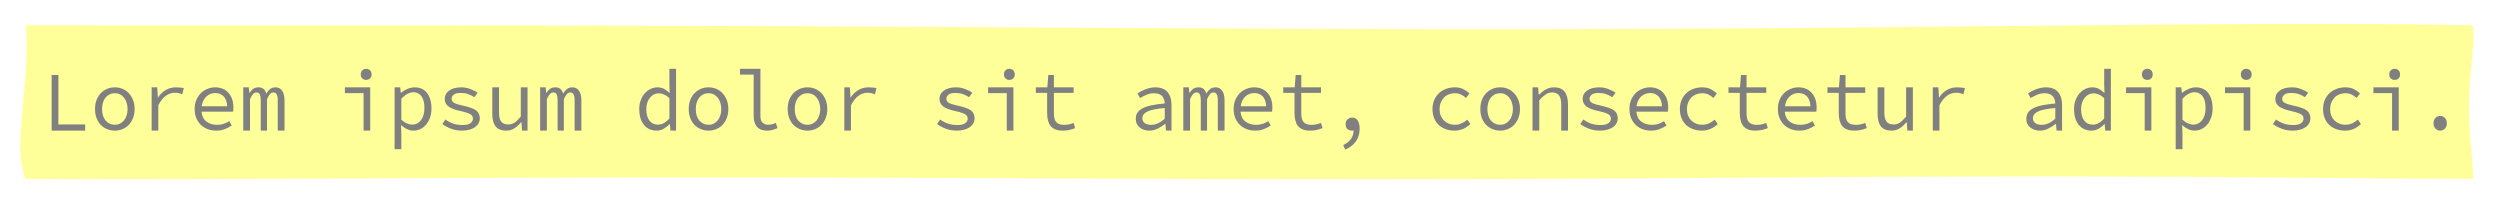
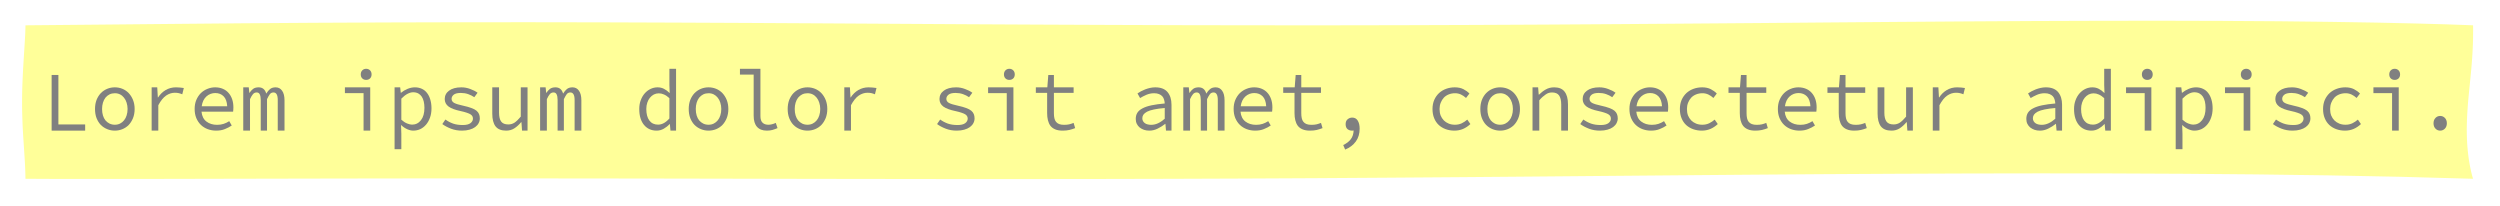
<svg xmlns="http://www.w3.org/2000/svg" xmlns:xlink="http://www.w3.org/1999/xlink" width="404.238pt" height="33.285pt" viewBox="0 0 404.238 33.285" version="1.1">
  <defs>
    <g>
      <symbol overflow="visible" id="glyph0-0">
        <path style="stroke:none;" d="M 1 0 L 1 -8.797 L 7.125 -8.797 L 7.125 0 Z M 2.406 -0.766 L 5.672 -0.766 L 4.75 -2.531 L 4.094 -3.906 L 4.031 -3.906 L 3.344 -2.531 Z M 1.859 -1.453 L 3.484 -4.531 L 1.859 -7.625 Z M 4.031 -5.156 L 4.094 -5.156 L 4.703 -6.406 L 5.547 -8 L 2.562 -8 L 3.406 -6.406 Z M 4.547 -4.516 L 6.25 -1.453 L 6.25 -7.625 Z M 4.547 -4.516 " />
      </symbol>
      <symbol overflow="visible" id="glyph0-1">
        <path style="stroke:none;" d="M 1.781 0 L 1.781 -9 L 2.875 -9 L 2.875 -1 L 7.203 -1 L 7.203 0 Z M 1.781 0 " />
      </symbol>
      <symbol overflow="visible" id="glyph0-2">
        <path style="stroke:none;" d="M 4 0 C 3.57 0 3.164 -0.078 2.781 -0.234 C 2.395 -0.391 2.051 -0.613 1.75 -0.906 C 1.457 -1.207 1.223 -1.578 1.047 -2.016 C 0.879 -2.453 0.797 -2.945 0.797 -3.5 C 0.797 -4.039 0.879 -4.531 1.047 -4.969 C 1.223 -5.406 1.457 -5.773 1.75 -6.078 C 2.051 -6.379 2.395 -6.609 2.781 -6.766 C 3.164 -6.922 3.57 -7 4 -7 C 4.426 -7 4.832 -6.922 5.219 -6.766 C 5.602 -6.609 5.941 -6.379 6.234 -6.078 C 6.523 -5.773 6.758 -5.406 6.938 -4.969 C 7.113 -4.531 7.203 -4.039 7.203 -3.5 C 7.203 -2.945 7.113 -2.453 6.938 -2.016 C 6.758 -1.578 6.523 -1.207 6.234 -0.906 C 5.941 -0.613 5.602 -0.391 5.219 -0.234 C 4.832 -0.078 4.426 0 4 0 Z M 4 -0.953 C 4.312 -0.953 4.594 -1.016 4.844 -1.141 C 5.094 -1.266 5.305 -1.438 5.484 -1.656 C 5.672 -1.883 5.812 -2.148 5.906 -2.453 C 6.008 -2.766 6.062 -3.113 6.062 -3.5 C 6.062 -3.863 6.008 -4.203 5.906 -4.516 C 5.812 -4.828 5.672 -5.098 5.484 -5.328 C 5.305 -5.555 5.094 -5.734 4.844 -5.859 C 4.594 -5.984 4.312 -6.047 4 -6.047 C 3.688 -6.047 3.398 -5.984 3.141 -5.859 C 2.891 -5.734 2.672 -5.555 2.484 -5.328 C 2.305 -5.098 2.172 -4.828 2.078 -4.516 C 1.984 -4.203 1.938 -3.863 1.938 -3.5 C 1.938 -3.113 1.984 -2.766 2.078 -2.453 C 2.172 -2.148 2.305 -1.883 2.484 -1.656 C 2.672 -1.438 2.891 -1.266 3.141 -1.141 C 3.398 -1.016 3.688 -0.953 4 -0.953 Z M 4 -0.953 " />
      </symbol>
      <symbol overflow="visible" id="glyph0-3">
        <path style="stroke:none;" d="M 1.953 0 L 1.953 -7 L 2.859 -7 L 2.953 -5.359 L 2.984 -5.359 C 3.316 -5.867 3.727 -6.27 4.219 -6.562 C 4.719 -6.852 5.27 -7 5.875 -7 C 6.113 -7 6.332 -6.988 6.531 -6.969 C 6.738 -6.957 6.945 -6.93 7.156 -6.891 L 6.906 -5.875 C 6.676 -5.969 6.484 -6.031 6.328 -6.062 C 6.172 -6.102 5.961 -6.125 5.703 -6.125 C 5.211 -6.125 4.742 -5.973 4.297 -5.672 C 3.848 -5.367 3.426 -4.848 3.031 -4.109 L 3.031 0 Z M 1.953 0 " />
      </symbol>
      <symbol overflow="visible" id="glyph0-4">
        <path style="stroke:none;" d="M 4.391 0 C 3.91 0 3.457 -0.078 3.031 -0.234 C 2.613 -0.391 2.242 -0.617 1.922 -0.922 C 1.609 -1.223 1.359 -1.594 1.172 -2.031 C 0.992 -2.469 0.906 -2.957 0.906 -3.5 C 0.906 -4.039 0.992 -4.523 1.172 -4.953 C 1.359 -5.391 1.602 -5.758 1.906 -6.062 C 2.219 -6.363 2.57 -6.594 2.969 -6.75 C 3.363 -6.914 3.781 -7 4.219 -7 C 4.676 -7 5.086 -6.922 5.453 -6.766 C 5.828 -6.609 6.141 -6.383 6.391 -6.094 C 6.641 -5.812 6.832 -5.473 6.969 -5.078 C 7.102 -4.691 7.172 -4.254 7.172 -3.766 C 7.172 -3.629 7.164 -3.5 7.156 -3.375 C 7.145 -3.258 7.133 -3.156 7.125 -3.062 L 2.016 -3.062 C 2.086 -2.352 2.352 -1.82 2.812 -1.469 C 3.281 -1.113 3.852 -0.938 4.531 -0.938 C 4.926 -0.938 5.281 -0.988 5.594 -1.094 C 5.906 -1.195 6.207 -1.344 6.5 -1.531 L 6.906 -0.828 C 6.582 -0.609 6.211 -0.414 5.797 -0.25 C 5.391 -0.082 4.922 0 4.391 0 Z M 4.234 -6.078 C 3.973 -6.078 3.719 -6.031 3.469 -5.938 C 3.227 -5.844 3.008 -5.707 2.812 -5.531 C 2.613 -5.352 2.445 -5.129 2.312 -4.859 C 2.188 -4.598 2.098 -4.289 2.047 -3.938 L 6.172 -3.938 C 6.129 -4.664 5.938 -5.203 5.594 -5.547 C 5.25 -5.898 4.797 -6.078 4.234 -6.078 Z M 4.234 -6.078 " />
      </symbol>
      <symbol overflow="visible" id="glyph0-5">
        <path style="stroke:none;" d="M 0.766 0 L 0.766 -7 L 1.656 -7 L 1.75 -6.094 L 1.766 -6.094 C 1.941 -6.363 2.141 -6.582 2.359 -6.75 C 2.578 -6.914 2.875 -7 3.25 -7 C 3.883 -7 4.297 -6.66 4.484 -5.984 C 4.672 -6.297 4.875 -6.539 5.094 -6.719 C 5.32 -6.906 5.625 -7 6 -7 C 6.445 -7 6.797 -6.816 7.047 -6.453 C 7.305 -6.098 7.438 -5.578 7.438 -4.891 L 7.438 0 L 6.344 0 L 6.344 -4.953 C 6.344 -5.766 6.113 -6.172 5.656 -6.172 C 5.414 -6.172 5.223 -6.082 5.078 -5.906 C 4.941 -5.727 4.785 -5.457 4.609 -5.094 L 4.609 0 L 3.594 0 L 3.594 -4.953 C 3.594 -5.348 3.539 -5.648 3.438 -5.859 C 3.344 -6.066 3.176 -6.172 2.938 -6.172 C 2.695 -6.172 2.5 -6.082 2.344 -5.906 C 2.188 -5.727 2.023 -5.457 1.859 -5.094 L 1.859 0 Z M 0.766 0 " />
      </symbol>
      <symbol overflow="visible" id="glyph0-6">
        <path style="stroke:none;" d="" />
      </symbol>
      <symbol overflow="visible" id="glyph0-7">
        <path style="stroke:none;" d="M 4.219 0 L 4.219 -6.062 L 1.203 -6.062 L 1.203 -7 L 5.297 -7 L 5.297 0 Z M 4.641 -8.203 C 4.391 -8.203 4.18 -8.281 4.016 -8.438 C 3.848 -8.602 3.766 -8.82 3.766 -9.094 C 3.766 -9.363 3.848 -9.582 4.016 -9.75 C 4.18 -9.914 4.391 -10 4.641 -10 C 4.891 -10 5.098 -9.914 5.266 -9.75 C 5.43 -9.582 5.516 -9.363 5.516 -9.094 C 5.516 -8.82 5.43 -8.602 5.266 -8.438 C 5.098 -8.281 4.891 -8.203 4.641 -8.203 Z M 4.641 -8.203 " />
      </symbol>
      <symbol overflow="visible" id="glyph0-8">
        <path style="stroke:none;" d="M 1.234 3 L 1.234 -7 L 2.141 -7 L 2.234 -6.125 L 2.281 -6.125 C 2.582 -6.375 2.93 -6.582 3.328 -6.75 C 3.723 -6.914 4.117 -7 4.516 -7 C 4.953 -7 5.336 -6.914 5.672 -6.75 C 6.004 -6.594 6.281 -6.363 6.5 -6.062 C 6.727 -5.77 6.898 -5.414 7.016 -5 C 7.141 -4.582 7.203 -4.113 7.203 -3.594 C 7.203 -3.031 7.117 -2.523 6.953 -2.078 C 6.797 -1.641 6.582 -1.266 6.312 -0.953 C 6.039 -0.641 5.727 -0.398 5.375 -0.234 C 5.02 -0.078 4.645 0 4.25 0 C 3.945 0 3.617 -0.078 3.266 -0.234 C 2.922 -0.391 2.602 -0.609 2.312 -0.891 L 2.281 -0.891 L 2.328 0.516 L 2.328 3 Z M 4.062 -0.969 C 4.645 -0.969 5.125 -1.207 5.5 -1.688 C 5.875 -2.164 6.062 -2.832 6.062 -3.688 C 6.062 -4.062 6.023 -4.398 5.953 -4.703 C 5.879 -5.016 5.77 -5.281 5.625 -5.5 C 5.477 -5.719 5.289 -5.891 5.062 -6.016 C 4.832 -6.141 4.555 -6.203 4.234 -6.203 C 3.953 -6.203 3.648 -6.117 3.328 -5.953 C 3.004 -5.785 2.672 -5.523 2.328 -5.172 L 2.328 -1.766 C 2.641 -1.484 2.953 -1.281 3.266 -1.156 C 3.578 -1.031 3.844 -0.969 4.062 -0.969 Z M 4.062 -0.969 " />
      </symbol>
      <symbol overflow="visible" id="glyph0-9">
        <path style="stroke:none;" d="M 4.125 0 C 3.488 0 2.898 -0.102 2.359 -0.312 C 1.816 -0.52 1.348 -0.77 0.953 -1.062 L 1.453 -1.797 C 1.828 -1.523 2.238 -1.305 2.688 -1.141 C 3.133 -0.984 3.66 -0.906 4.266 -0.906 C 4.816 -0.906 5.227 -1.004 5.5 -1.203 C 5.77 -1.41 5.906 -1.656 5.906 -1.938 C 5.906 -2.07 5.879 -2.191 5.828 -2.297 C 5.785 -2.398 5.691 -2.504 5.547 -2.609 C 5.398 -2.711 5.191 -2.805 4.922 -2.891 C 4.66 -2.984 4.312 -3.078 3.875 -3.172 C 3.031 -3.348 2.395 -3.586 1.969 -3.891 C 1.551 -4.203 1.344 -4.609 1.344 -5.109 C 1.344 -5.379 1.398 -5.629 1.516 -5.859 C 1.629 -6.086 1.801 -6.285 2.031 -6.453 C 2.258 -6.629 2.539 -6.766 2.875 -6.859 C 3.207 -6.953 3.594 -7 4.031 -7 C 4.531 -7 5.008 -6.91 5.469 -6.734 C 5.938 -6.566 6.332 -6.363 6.656 -6.125 L 6.125 -5.406 C 5.82 -5.613 5.488 -5.781 5.125 -5.906 C 4.758 -6.031 4.363 -6.094 3.938 -6.094 C 3.395 -6.094 3.008 -5.992 2.781 -5.797 C 2.562 -5.609 2.453 -5.391 2.453 -5.141 C 2.453 -4.848 2.598 -4.625 2.891 -4.469 C 3.18 -4.32 3.66 -4.176 4.328 -4.031 C 4.867 -3.914 5.312 -3.789 5.656 -3.656 C 6.008 -3.531 6.285 -3.383 6.484 -3.219 C 6.68 -3.051 6.816 -2.867 6.891 -2.672 C 6.973 -2.473 7.016 -2.242 7.016 -1.984 C 7.016 -1.711 6.953 -1.457 6.828 -1.219 C 6.703 -0.977 6.516 -0.766 6.266 -0.578 C 6.023 -0.398 5.723 -0.258 5.359 -0.156 C 5.004 -0.051 4.594 0 4.125 0 Z M 4.125 0 " />
      </symbol>
      <symbol overflow="visible" id="glyph0-10">
        <path style="stroke:none;" d="M 3.281 0 C 2.5 0 1.926 -0.227 1.562 -0.688 C 1.207 -1.156 1.031 -1.844 1.031 -2.75 L 1.031 -7 L 2.125 -7 L 2.125 -2.906 C 2.125 -2.258 2.238 -1.781 2.469 -1.469 C 2.695 -1.156 3.082 -1 3.625 -1 C 4 -1 4.336 -1.098 4.641 -1.297 C 4.941 -1.504 5.273 -1.828 5.641 -2.266 L 5.641 -7 L 6.734 -7 L 6.734 0 L 5.844 0 L 5.75 -1.359 L 5.688 -1.359 C 5.363 -0.961 5.004 -0.633 4.609 -0.375 C 4.223 -0.125 3.781 0 3.281 0 Z M 3.281 0 " />
      </symbol>
      <symbol overflow="visible" id="glyph0-11">
        <path style="stroke:none;" d="M 3.609 0 C 3.18 0 2.797 -0.078 2.453 -0.234 C 2.117 -0.391 1.828 -0.613 1.578 -0.906 C 1.328 -1.207 1.133 -1.57 1 -2 C 0.863 -2.438 0.797 -2.938 0.797 -3.5 C 0.797 -4.031 0.879 -4.508 1.047 -4.938 C 1.211 -5.375 1.43 -5.742 1.703 -6.047 C 1.973 -6.348 2.285 -6.582 2.641 -6.75 C 2.992 -6.914 3.363 -7 3.75 -7 C 4.133 -7 4.477 -6.922 4.781 -6.766 C 5.094 -6.609 5.391 -6.391 5.672 -6.109 L 5.719 -6.109 L 5.672 -7.375 L 5.672 -10 L 6.75 -10 L 6.75 0 L 5.844 0 L 5.75 -1.062 L 5.719 -1.062 C 5.445 -0.77 5.129 -0.52 4.766 -0.312 C 4.398 -0.102 4.016 0 3.609 0 Z M 3.844 -0.969 C 4.477 -0.969 5.086 -1.301 5.672 -1.969 L 5.672 -5.25 C 5.367 -5.531 5.078 -5.727 4.797 -5.844 C 4.523 -5.969 4.242 -6.031 3.953 -6.031 C 3.672 -6.031 3.406 -5.969 3.156 -5.844 C 2.914 -5.719 2.703 -5.539 2.516 -5.312 C 2.336 -5.094 2.195 -4.828 2.094 -4.516 C 1.988 -4.211 1.938 -3.875 1.938 -3.5 C 1.938 -2.695 2.102 -2.07 2.438 -1.625 C 2.77 -1.188 3.238 -0.969 3.844 -0.969 Z M 3.844 -0.969 " />
      </symbol>
      <symbol overflow="visible" id="glyph0-12">
        <path style="stroke:none;" d="M 5.422 0 C 4.734 0 4.207 -0.203 3.844 -0.609 C 3.477 -1.016 3.297 -1.617 3.297 -2.422 L 3.297 -9.062 L 1.078 -9.062 L 1.078 -10 L 4.391 -10 L 4.391 -2.344 C 4.391 -1.852 4.504 -1.5 4.734 -1.281 C 4.961 -1.062 5.273 -0.953 5.672 -0.953 C 6.047 -0.953 6.445 -1.051 6.875 -1.25 L 7.156 -0.406 C 6.852 -0.281 6.578 -0.18 6.328 -0.109 C 6.078 -0.035 5.773 0 5.422 0 Z M 5.422 0 " />
      </symbol>
      <symbol overflow="visible" id="glyph0-13">
        <path style="stroke:none;" d="M 5.25 0 C 4.781 0 4.383 -0.066 4.062 -0.203 C 3.738 -0.336 3.477 -0.531 3.281 -0.781 C 3.094 -1.039 2.957 -1.344 2.875 -1.688 C 2.789 -2.031 2.75 -2.414 2.75 -2.844 L 2.75 -6.109 L 0.922 -6.109 L 0.922 -7 L 2.781 -7 L 2.938 -9 L 3.844 -9 L 3.844 -7 L 7.031 -7 L 7.031 -6.109 L 3.844 -6.109 L 3.844 -2.828 C 3.844 -2.516 3.867 -2.238 3.922 -2 C 3.973 -1.77 4.062 -1.578 4.188 -1.422 C 4.312 -1.266 4.477 -1.145 4.688 -1.062 C 4.906 -0.977 5.172 -0.938 5.484 -0.938 C 5.785 -0.938 6.062 -0.961 6.312 -1.016 C 6.562 -1.078 6.801 -1.156 7.031 -1.25 L 7.281 -0.406 C 6.988 -0.289 6.676 -0.191 6.344 -0.109 C 6.02 -0.035 5.656 0 5.25 0 Z M 5.25 0 " />
      </symbol>
      <symbol overflow="visible" id="glyph0-14">
        <path style="stroke:none;" d="M 3.281 0 C 2.977 0 2.691 -0.039 2.422 -0.125 C 2.16 -0.219 1.926 -0.344 1.719 -0.5 C 1.52 -0.664 1.363 -0.863 1.25 -1.094 C 1.133 -1.332 1.078 -1.598 1.078 -1.891 C 1.078 -2.266 1.16 -2.594 1.328 -2.875 C 1.504 -3.156 1.781 -3.395 2.156 -3.594 C 2.539 -3.801 3.031 -3.969 3.625 -4.094 C 4.219 -4.219 4.93 -4.316 5.766 -4.391 C 5.754 -4.609 5.719 -4.816 5.656 -5.016 C 5.602 -5.223 5.508 -5.398 5.375 -5.547 C 5.238 -5.703 5.062 -5.82 4.844 -5.906 C 4.625 -6 4.359 -6.047 4.047 -6.047 C 3.617 -6.047 3.207 -5.961 2.812 -5.797 C 2.426 -5.629 2.082 -5.453 1.781 -5.266 L 1.359 -6.016 C 1.516 -6.129 1.703 -6.242 1.922 -6.359 C 2.141 -6.473 2.367 -6.578 2.609 -6.672 C 2.859 -6.766 3.117 -6.844 3.391 -6.906 C 3.672 -6.969 3.953 -7 4.234 -7 C 5.129 -7 5.789 -6.742 6.219 -6.234 C 6.645 -5.723 6.859 -5.039 6.859 -4.188 L 6.859 0 L 5.969 0 L 5.875 -1.094 L 5.844 -1.094 C 5.477 -0.801 5.07 -0.547 4.625 -0.328 C 4.188 -0.109 3.738 0 3.281 0 Z M 3.578 -0.938 C 3.941 -0.938 4.305 -1.02 4.672 -1.188 C 5.035 -1.352 5.398 -1.598 5.766 -1.922 L 5.766 -3.656 C 5.078 -3.602 4.5 -3.523 4.031 -3.422 C 3.562 -3.328 3.188 -3.207 2.906 -3.062 C 2.633 -2.914 2.438 -2.754 2.312 -2.578 C 2.195 -2.398 2.141 -2.207 2.141 -2 C 2.141 -1.812 2.18 -1.648 2.266 -1.516 C 2.348 -1.379 2.453 -1.27 2.578 -1.188 C 2.703 -1.102 2.852 -1.039 3.031 -1 C 3.207 -0.957 3.391 -0.938 3.578 -0.938 Z M 3.578 -0.938 " />
      </symbol>
      <symbol overflow="visible" id="glyph0-15">
        <path style="stroke:none;" d="M 2.938 3.062 L 2.625 2.328 C 3.176 2.066 3.586 1.75 3.859 1.375 C 4.141 1 4.289 0.531 4.312 -0.031 C 4.258 -0.008 4.211 0 4.172 0 C 4.141 0 4.098 0 4.047 0 C 3.766 0 3.52 -0.082 3.312 -0.25 C 3.113 -0.426 3.016 -0.691 3.016 -1.047 C 3.016 -1.391 3.117 -1.648 3.328 -1.828 C 3.547 -2.016 3.797 -2.109 4.078 -2.109 C 4.473 -2.109 4.77 -1.945 4.969 -1.625 C 5.176 -1.301 5.281 -0.863 5.281 -0.312 C 5.281 0.508 5.07 1.203 4.656 1.766 C 4.238 2.336 3.664 2.77 2.938 3.062 Z M 2.938 3.062 " />
      </symbol>
      <symbol overflow="visible" id="glyph0-16">
        <path style="stroke:none;" d="M 4.609 0 C 4.109 0 3.641 -0.078 3.203 -0.234 C 2.773 -0.391 2.398 -0.613 2.078 -0.906 C 1.754 -1.207 1.504 -1.578 1.328 -2.016 C 1.148 -2.453 1.062 -2.945 1.062 -3.5 C 1.062 -4.039 1.156 -4.531 1.344 -4.969 C 1.539 -5.406 1.801 -5.773 2.125 -6.078 C 2.457 -6.379 2.844 -6.609 3.281 -6.766 C 3.719 -6.922 4.18 -7 4.672 -7 C 5.211 -7 5.676 -6.898 6.062 -6.703 C 6.445 -6.504 6.77 -6.27 7.031 -6 L 6.484 -5.281 C 6.223 -5.52 5.945 -5.707 5.656 -5.844 C 5.363 -5.977 5.051 -6.047 4.719 -6.047 C 4.344 -6.047 4 -5.984 3.688 -5.859 C 3.375 -5.734 3.109 -5.555 2.891 -5.328 C 2.68 -5.098 2.516 -4.828 2.391 -4.516 C 2.266 -4.203 2.203 -3.863 2.203 -3.5 C 2.203 -3.113 2.258 -2.766 2.375 -2.453 C 2.5 -2.148 2.672 -1.883 2.891 -1.656 C 3.109 -1.438 3.367 -1.266 3.672 -1.141 C 3.973 -1.016 4.312 -0.953 4.688 -0.953 C 5.094 -0.953 5.461 -1.031 5.797 -1.188 C 6.129 -1.352 6.426 -1.551 6.688 -1.781 L 7.188 -1.062 C 6.82 -0.719 6.422 -0.453 5.984 -0.266 C 5.547 -0.086 5.086 0 4.609 0 Z M 4.609 0 " />
      </symbol>
      <symbol overflow="visible" id="glyph0-17">
        <path style="stroke:none;" d="M 1.234 0 L 1.234 -7 L 2.141 -7 L 2.234 -5.828 L 2.297 -5.828 C 2.629 -6.16 2.988 -6.438 3.375 -6.656 C 3.77 -6.883 4.223 -7 4.734 -7 C 5.504 -7 6.066 -6.766 6.422 -6.297 C 6.785 -5.836 6.969 -5.156 6.969 -4.25 L 6.969 0 L 5.875 0 L 5.875 -4.219 C 5.875 -4.875 5.758 -5.363 5.531 -5.688 C 5.301 -6.008 4.922 -6.172 4.391 -6.172 C 4.191 -6.172 4.008 -6.145 3.844 -6.094 C 3.676 -6.039 3.516 -5.957 3.359 -5.844 C 3.203 -5.738 3.035 -5.609 2.859 -5.453 C 2.691 -5.305 2.516 -5.125 2.328 -4.906 L 2.328 0 Z M 1.234 0 " />
      </symbol>
      <symbol overflow="visible" id="glyph0-18">
        <path style="stroke:none;" d="M 4 0 C 3.695 0 3.441 -0.109 3.234 -0.328 C 3.023 -0.547 2.922 -0.832 2.922 -1.188 C 2.922 -1.539 3.023 -1.828 3.234 -2.047 C 3.441 -2.266 3.695 -2.375 4 -2.375 C 4.301 -2.375 4.555 -2.266 4.766 -2.047 C 4.973 -1.828 5.078 -1.539 5.078 -1.188 C 5.078 -0.832 4.973 -0.547 4.766 -0.328 C 4.555 -0.109 4.301 0 4 0 Z M 4 0 " />
      </symbol>
      <symbol overflow="visible" id="glyph0-19">
        <path style="stroke:none;" d="" />
      </symbol>
    </g>
  </defs>
-   <g id="surface180494">
-     <path style=" stroke:none;fill-rule:evenodd;fill:rgb(100%,100%,0%);fill-opacity:0.4;" d="M 4.117 4.094 L 4.121 4.129 L 4.137 4.227 L 4.156 4.387 L 4.176 4.609 L 4.203 4.891 L 4.227 5.227 L 4.25 5.613 L 4.266 6.051 L 4.281 6.535 L 4.289 7.062 L 4.293 7.633 L 4.285 8.242 L 4.273 8.887 L 4.25 9.566 L 4.223 10.277 L 4.184 11.016 L 4.137 11.777 L 4.082 12.562 L 4.02 13.367 L 3.953 14.188 L 3.879 15.023 L 3.801 15.871 L 3.723 16.73 L 3.645 17.594 L 3.57 18.457 L 3.496 19.324 L 3.43 20.191 L 3.375 21.055 L 3.332 21.91 L 3.301 22.754 L 3.293 23.59 L 3.305 24.41 L 3.348 25.211 L 3.418 25.996 L 3.527 26.762 L 3.676 27.504 L 3.871 28.219 L 4.117 28.906 L 5.281 28.918 L 8.5 28.938 L 13.422 28.953 L 19.738 28.965 L 27.191 28.957 L 35.562 28.938 L 44.668 28.906 L 54.359 28.867 L 64.512 28.82 L 75.023 28.777 L 85.816 28.742 L 96.824 28.715 L 107.996 28.699 L 119.293 28.699 L 130.684 28.715 L 142.148 28.742 L 153.668 28.781 L 165.234 28.828 L 176.836 28.871 L 188.469 28.914 L 200.125 28.949 L 211.805 28.969 L 223.508 28.973 L 235.227 28.957 L 246.965 28.922 L 258.719 28.871 L 270.488 28.805 L 282.266 28.73 L 294.055 28.656 L 305.848 28.594 L 317.641 28.547 L 329.43 28.527 L 341.211 28.543 L 352.98 28.598 L 364.734 28.68 L 376.469 28.777 L 388.184 28.871 L 399.883 28.906 L 399.883 28.867 L 399.887 28.754 L 399.891 28.57 L 399.887 28.324 L 399.879 28.023 L 399.867 27.664 L 399.844 27.258 L 399.816 26.809 L 399.777 26.316 L 399.738 25.785 L 399.688 25.219 L 399.637 24.625 L 399.582 23.996 L 399.527 23.344 L 399.469 22.668 L 399.418 21.973 L 399.367 21.254 L 399.324 20.516 L 399.285 19.762 L 399.258 18.992 L 399.242 18.211 L 399.234 17.418 L 399.238 16.609 L 399.258 15.797 L 399.289 14.973 L 399.332 14.141 L 399.387 13.305 L 399.449 12.461 L 399.523 11.617 L 399.602 10.766 L 399.684 9.918 L 399.762 9.07 L 399.836 8.223 L 399.895 7.383 L 399.941 6.547 L 399.957 5.719 L 399.941 4.898 L 399.883 4.094 L 398.734 4.066 L 395.539 4.004 L 390.637 3.941 L 384.328 3.891 L 376.859 3.867 L 368.457 3.875 L 359.301 3.914 L 349.547 3.98 L 339.32 4.066 L 328.727 4.168 L 317.855 4.277 L 306.77 4.387 L 295.527 4.484 L 284.164 4.574 L 272.719 4.641 L 261.211 4.691 L 249.656 4.719 L 238.07 4.727 L 226.461 4.711 L 214.832 4.68 L 203.191 4.637 L 191.535 4.578 L 179.871 4.516 L 168.191 4.453 L 156.508 4.387 L 144.809 4.324 L 133.102 4.27 L 121.383 4.223 L 109.656 4.18 L 97.922 4.152 L 86.18 4.129 L 74.434 4.113 L 62.688 4.105 L 50.941 4.102 L 15.781 4.102 L 4.117 4.094 " />
+   <g id="surface198784">
+     <path style=" stroke:none;fill-rule:evenodd;fill:rgb(100%,100%,0%);fill-opacity:0.4;" d="M 4.117 4.094 L 4.117 4.25 L 4.113 4.441 L 4.105 4.695 L 4.094 5.008 L 4.082 5.379 L 4.062 5.797 L 4.035 6.266 L 4.008 6.77 L 3.973 7.316 L 3.938 7.895 L 3.898 8.5 L 3.859 9.137 L 3.816 9.797 L 3.777 10.477 L 3.734 11.172 L 3.699 11.887 L 3.664 12.617 L 3.633 13.355 L 3.605 14.109 L 3.586 14.867 L 3.574 15.637 L 3.57 16.414 L 3.57 17.195 L 3.582 17.984 L 3.602 18.777 L 3.629 19.578 L 3.66 20.383 L 3.703 21.191 L 3.75 22.008 L 3.805 22.832 L 3.859 23.668 L 3.914 24.508 L 3.969 25.359 L 4.023 26.223 L 4.066 27.102 L 4.098 27.996 L 4.117 28.906 L 5.309 28.914 L 8.594 28.93 L 13.594 28.938 L 19.992 28.938 L 27.52 28.926 L 35.953 28.906 L 45.117 28.887 L 54.855 28.867 L 65.051 28.852 L 75.602 28.844 L 86.43 28.848 L 97.469 28.859 L 108.668 28.875 L 119.992 28.898 L 131.406 28.922 L 142.891 28.938 L 154.422 28.953 L 165.996 28.953 L 177.598 28.941 L 189.223 28.914 L 200.867 28.871 L 212.527 28.812 L 224.207 28.734 L 235.898 28.648 L 247.605 28.551 L 259.324 28.449 L 271.051 28.348 L 282.789 28.25 L 294.523 28.164 L 306.262 28.098 L 317.988 28.051 L 329.703 28.031 L 341.406 28.043 L 353.09 28.098 L 364.762 28.199 L 376.43 28.355 L 388.125 28.586 L 399.883 28.906 L 399.867 28.852 L 399.82 28.703 L 399.75 28.461 L 399.668 28.145 L 399.574 27.758 L 399.473 27.312 L 399.375 26.812 L 399.277 26.266 L 399.184 25.684 L 399.102 25.062 L 399.031 24.418 L 398.969 23.746 L 398.922 23.059 L 398.891 22.352 L 398.871 21.633 L 398.863 20.902 L 398.875 20.164 L 398.895 19.422 L 398.93 18.672 L 398.973 17.918 L 399.027 17.16 L 399.086 16.402 L 399.156 15.641 L 399.23 14.883 L 399.305 14.117 L 399.383 13.355 L 399.531 11.824 L 399.605 11.055 L 399.668 10.285 L 399.727 9.516 L 399.777 8.742 L 399.82 7.969 L 399.852 7.195 L 399.875 6.418 L 399.887 5.641 L 399.891 4.867 L 399.883 4.094 L 398.719 4.047 L 395.504 3.934 L 390.594 3.797 L 384.293 3.656 L 376.855 3.535 L 368.5 3.438 L 359.395 3.379 L 349.695 3.352 L 339.523 3.363 L 328.973 3.398 L 318.133 3.461 L 307.062 3.539 L 295.82 3.629 L 284.441 3.727 L 272.969 3.816 L 261.422 3.902 L 249.82 3.977 L 238.18 4.035 L 226.512 4.074 L 214.828 4.094 L 203.129 4.09 L 191.418 4.07 L 179.703 4.031 L 167.988 3.98 L 156.266 3.918 L 132.82 3.777 L 121.098 3.711 L 109.379 3.656 L 97.664 3.613 L 85.957 3.594 L 74.254 3.598 L 62.559 3.629 L 50.871 3.684 L 39.191 3.766 L 27.508 3.871 L 15.82 3.984 L 4.117 4.094 " />
    <g style="fill:rgb(50.049%,50.049%,50.049%);fill-opacity:1;">
      <use xlink:href="#glyph0-1" x="6.567" y="21.122" />
      <use xlink:href="#glyph0-2" x="14.567" y="21.122" />
      <use xlink:href="#glyph0-3" x="22.567" y="21.122" />
      <use xlink:href="#glyph0-4" x="30.567" y="21.122" />
      <use xlink:href="#glyph0-5" x="38.567" y="21.122" />
      <use xlink:href="#glyph0-6" x="46.567" y="21.122" />
      <use xlink:href="#glyph0-7" x="54.567" y="21.122" />
      <use xlink:href="#glyph0-8" x="62.567" y="21.122" />
      <use xlink:href="#glyph0-9" x="70.567" y="21.122" />
      <use xlink:href="#glyph0-10" x="78.567" y="21.122" />
      <use xlink:href="#glyph0-5" x="86.567" y="21.122" />
      <use xlink:href="#glyph0-6" x="94.567" y="21.122" />
      <use xlink:href="#glyph0-11" x="102.567" y="21.122" />
      <use xlink:href="#glyph0-2" x="110.567" y="21.122" />
      <use xlink:href="#glyph0-12" x="118.567" y="21.122" />
      <use xlink:href="#glyph0-2" x="126.567" y="21.122" />
      <use xlink:href="#glyph0-3" x="134.567" y="21.122" />
      <use xlink:href="#glyph0-6" x="142.567" y="21.122" />
      <use xlink:href="#glyph0-9" x="150.567" y="21.122" />
      <use xlink:href="#glyph0-7" x="158.567" y="21.122" />
      <use xlink:href="#glyph0-13" x="166.567" y="21.122" />
      <use xlink:href="#glyph0-6" x="174.567" y="21.122" />
      <use xlink:href="#glyph0-14" x="182.567" y="21.122" />
      <use xlink:href="#glyph0-5" x="190.567" y="21.122" />
      <use xlink:href="#glyph0-4" x="198.567" y="21.122" />
      <use xlink:href="#glyph0-13" x="206.567" y="21.122" />
      <use xlink:href="#glyph0-15" x="214.567" y="21.122" />
      <use xlink:href="#glyph0-6" x="222.567" y="21.122" />
      <use xlink:href="#glyph0-16" x="230.567" y="21.122" />
      <use xlink:href="#glyph0-2" x="238.567" y="21.122" />
      <use xlink:href="#glyph0-17" x="246.567" y="21.122" />
      <use xlink:href="#glyph0-9" x="254.567" y="21.122" />
      <use xlink:href="#glyph0-4" x="262.567" y="21.122" />
      <use xlink:href="#glyph0-16" x="270.567" y="21.122" />
      <use xlink:href="#glyph0-13" x="278.567" y="21.122" />
      <use xlink:href="#glyph0-4" x="286.567" y="21.122" />
      <use xlink:href="#glyph0-13" x="294.567" y="21.122" />
      <use xlink:href="#glyph0-10" x="302.567" y="21.122" />
      <use xlink:href="#glyph0-3" x="310.567" y="21.122" />
      <use xlink:href="#glyph0-6" x="318.567" y="21.122" />
      <use xlink:href="#glyph0-14" x="326.567" y="21.122" />
      <use xlink:href="#glyph0-11" x="334.567" y="21.122" />
      <use xlink:href="#glyph0-7" x="342.567" y="21.122" />
      <use xlink:href="#glyph0-8" x="350.567" y="21.122" />
      <use xlink:href="#glyph0-7" x="358.567" y="21.122" />
      <use xlink:href="#glyph0-9" x="366.567" y="21.122" />
      <use xlink:href="#glyph0-16" x="374.567" y="21.122" />
      <use xlink:href="#glyph0-7" x="382.567" y="21.122" />
      <use xlink:href="#glyph0-18" x="390.567" y="21.122" />
      <use xlink:href="#glyph0-19" x="398.567" y="21.122" />
    </g>
  </g>
</svg>
